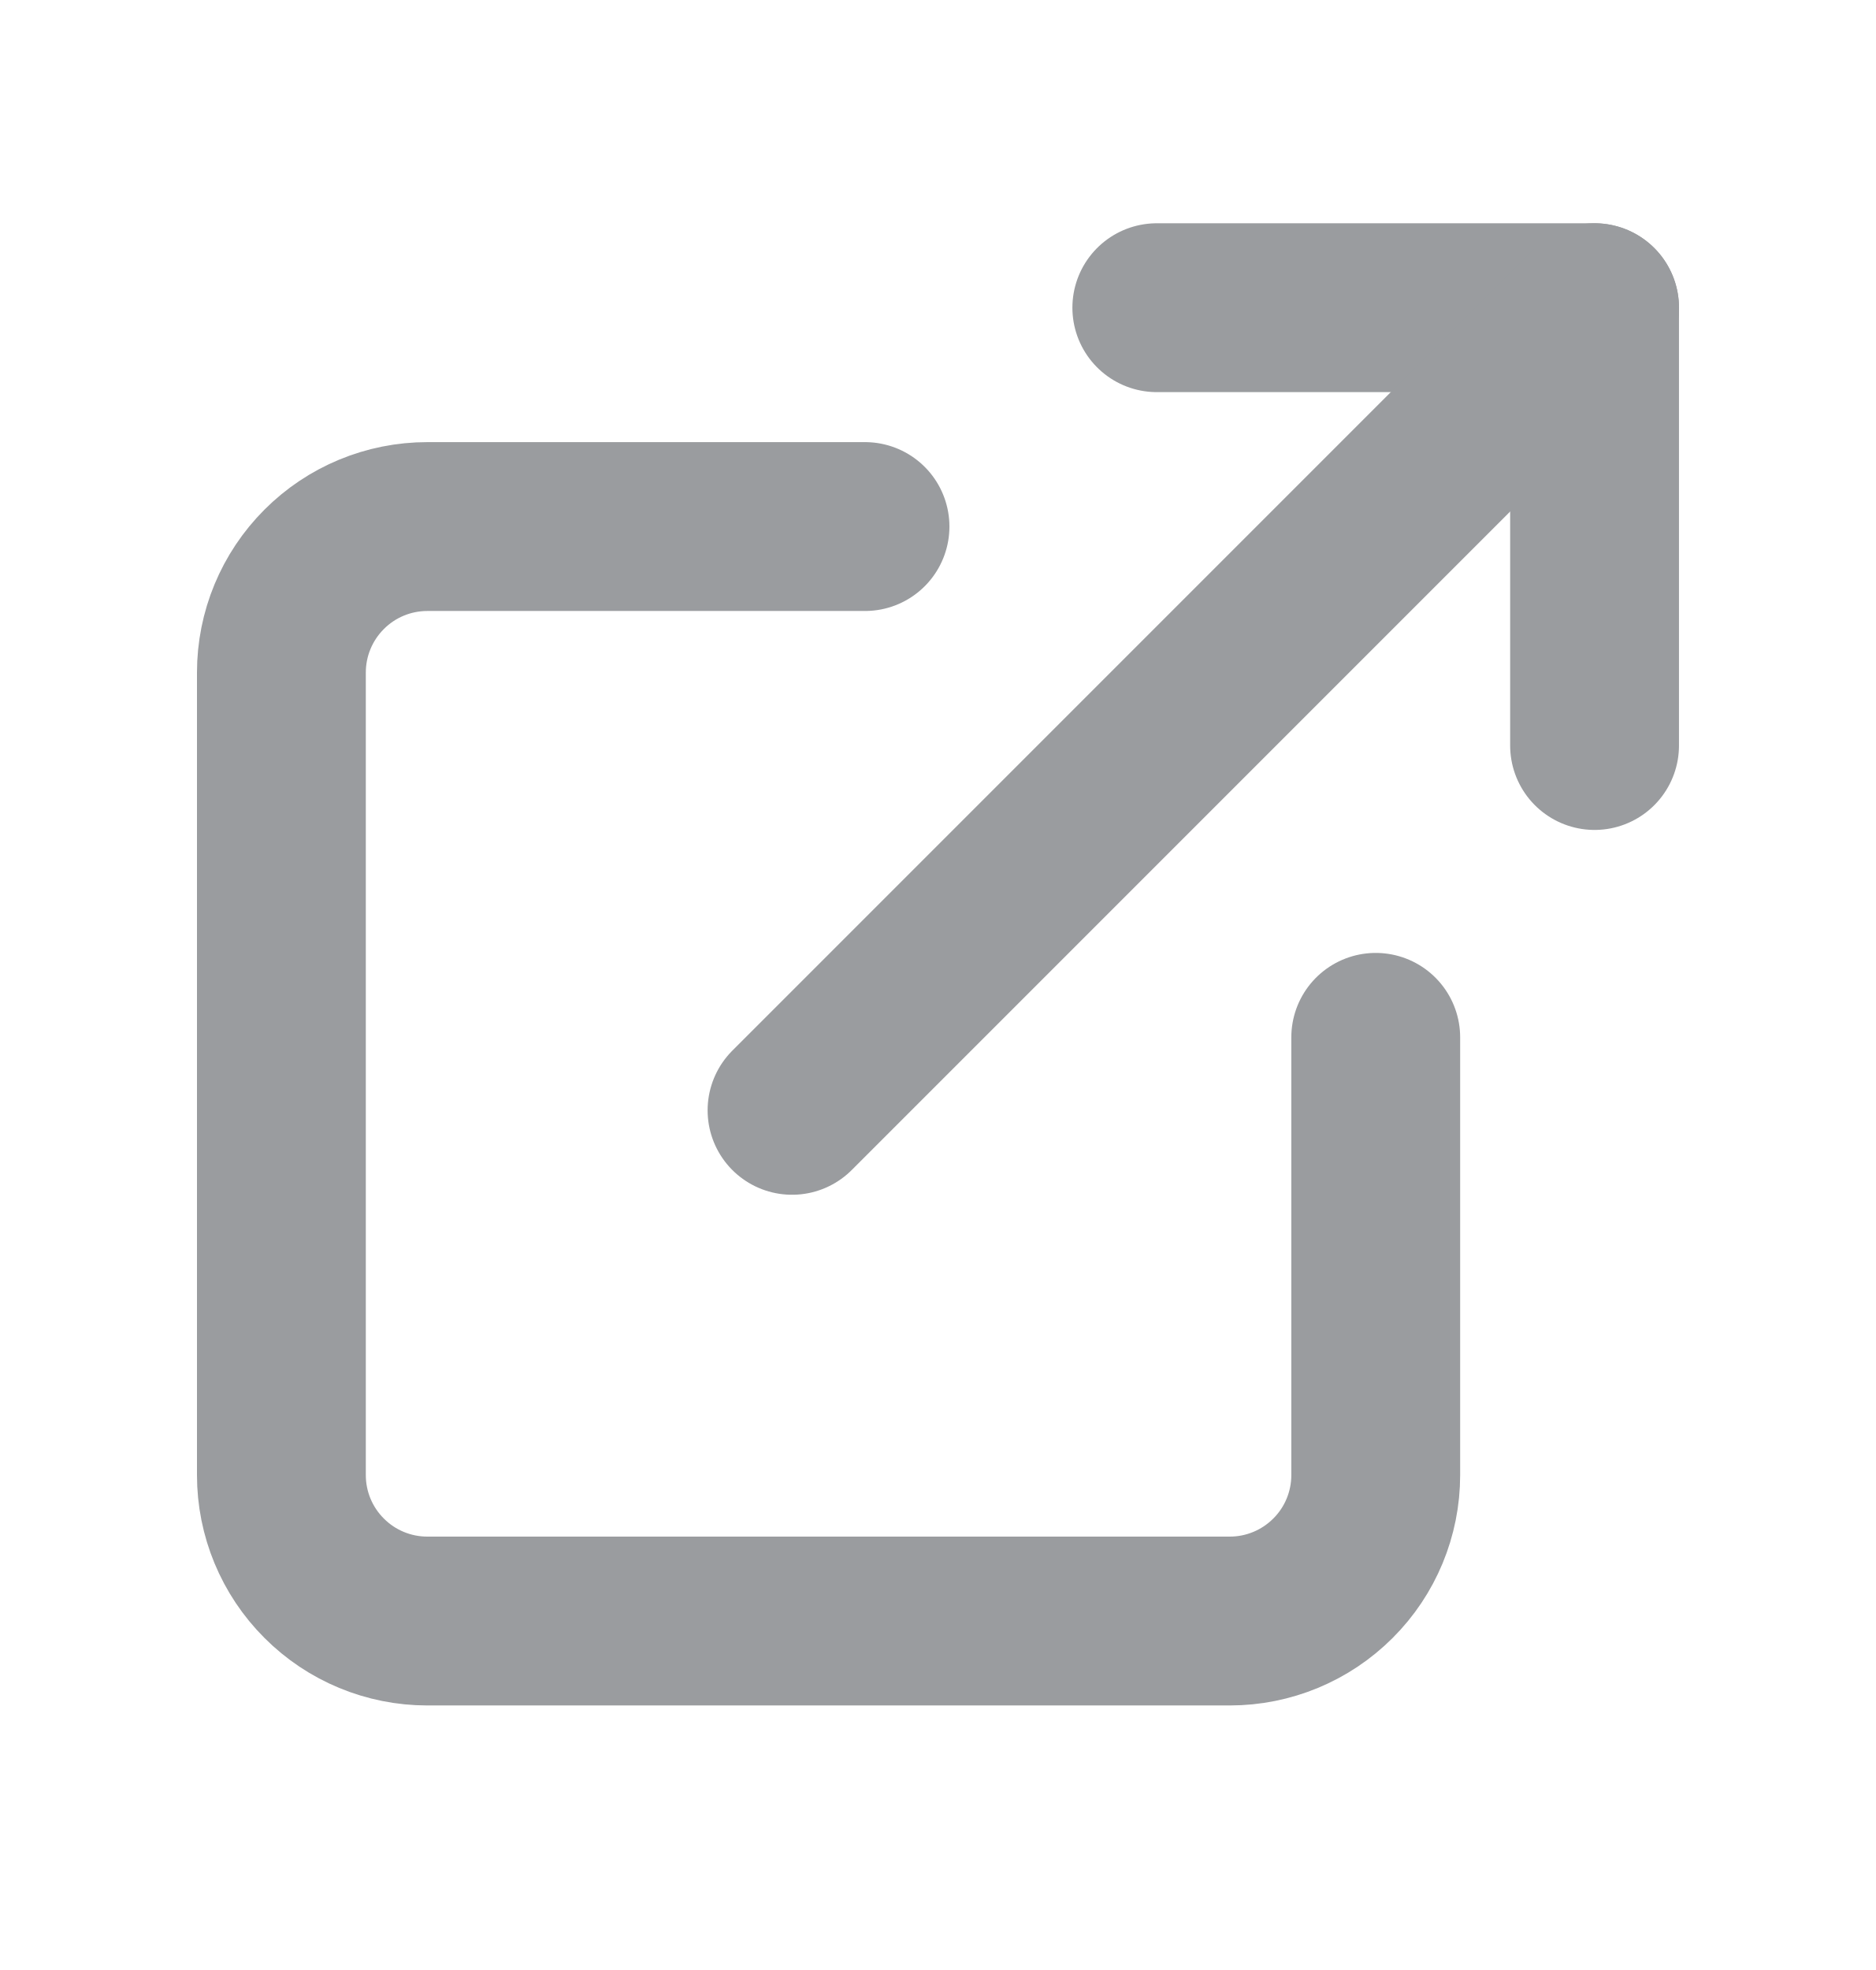
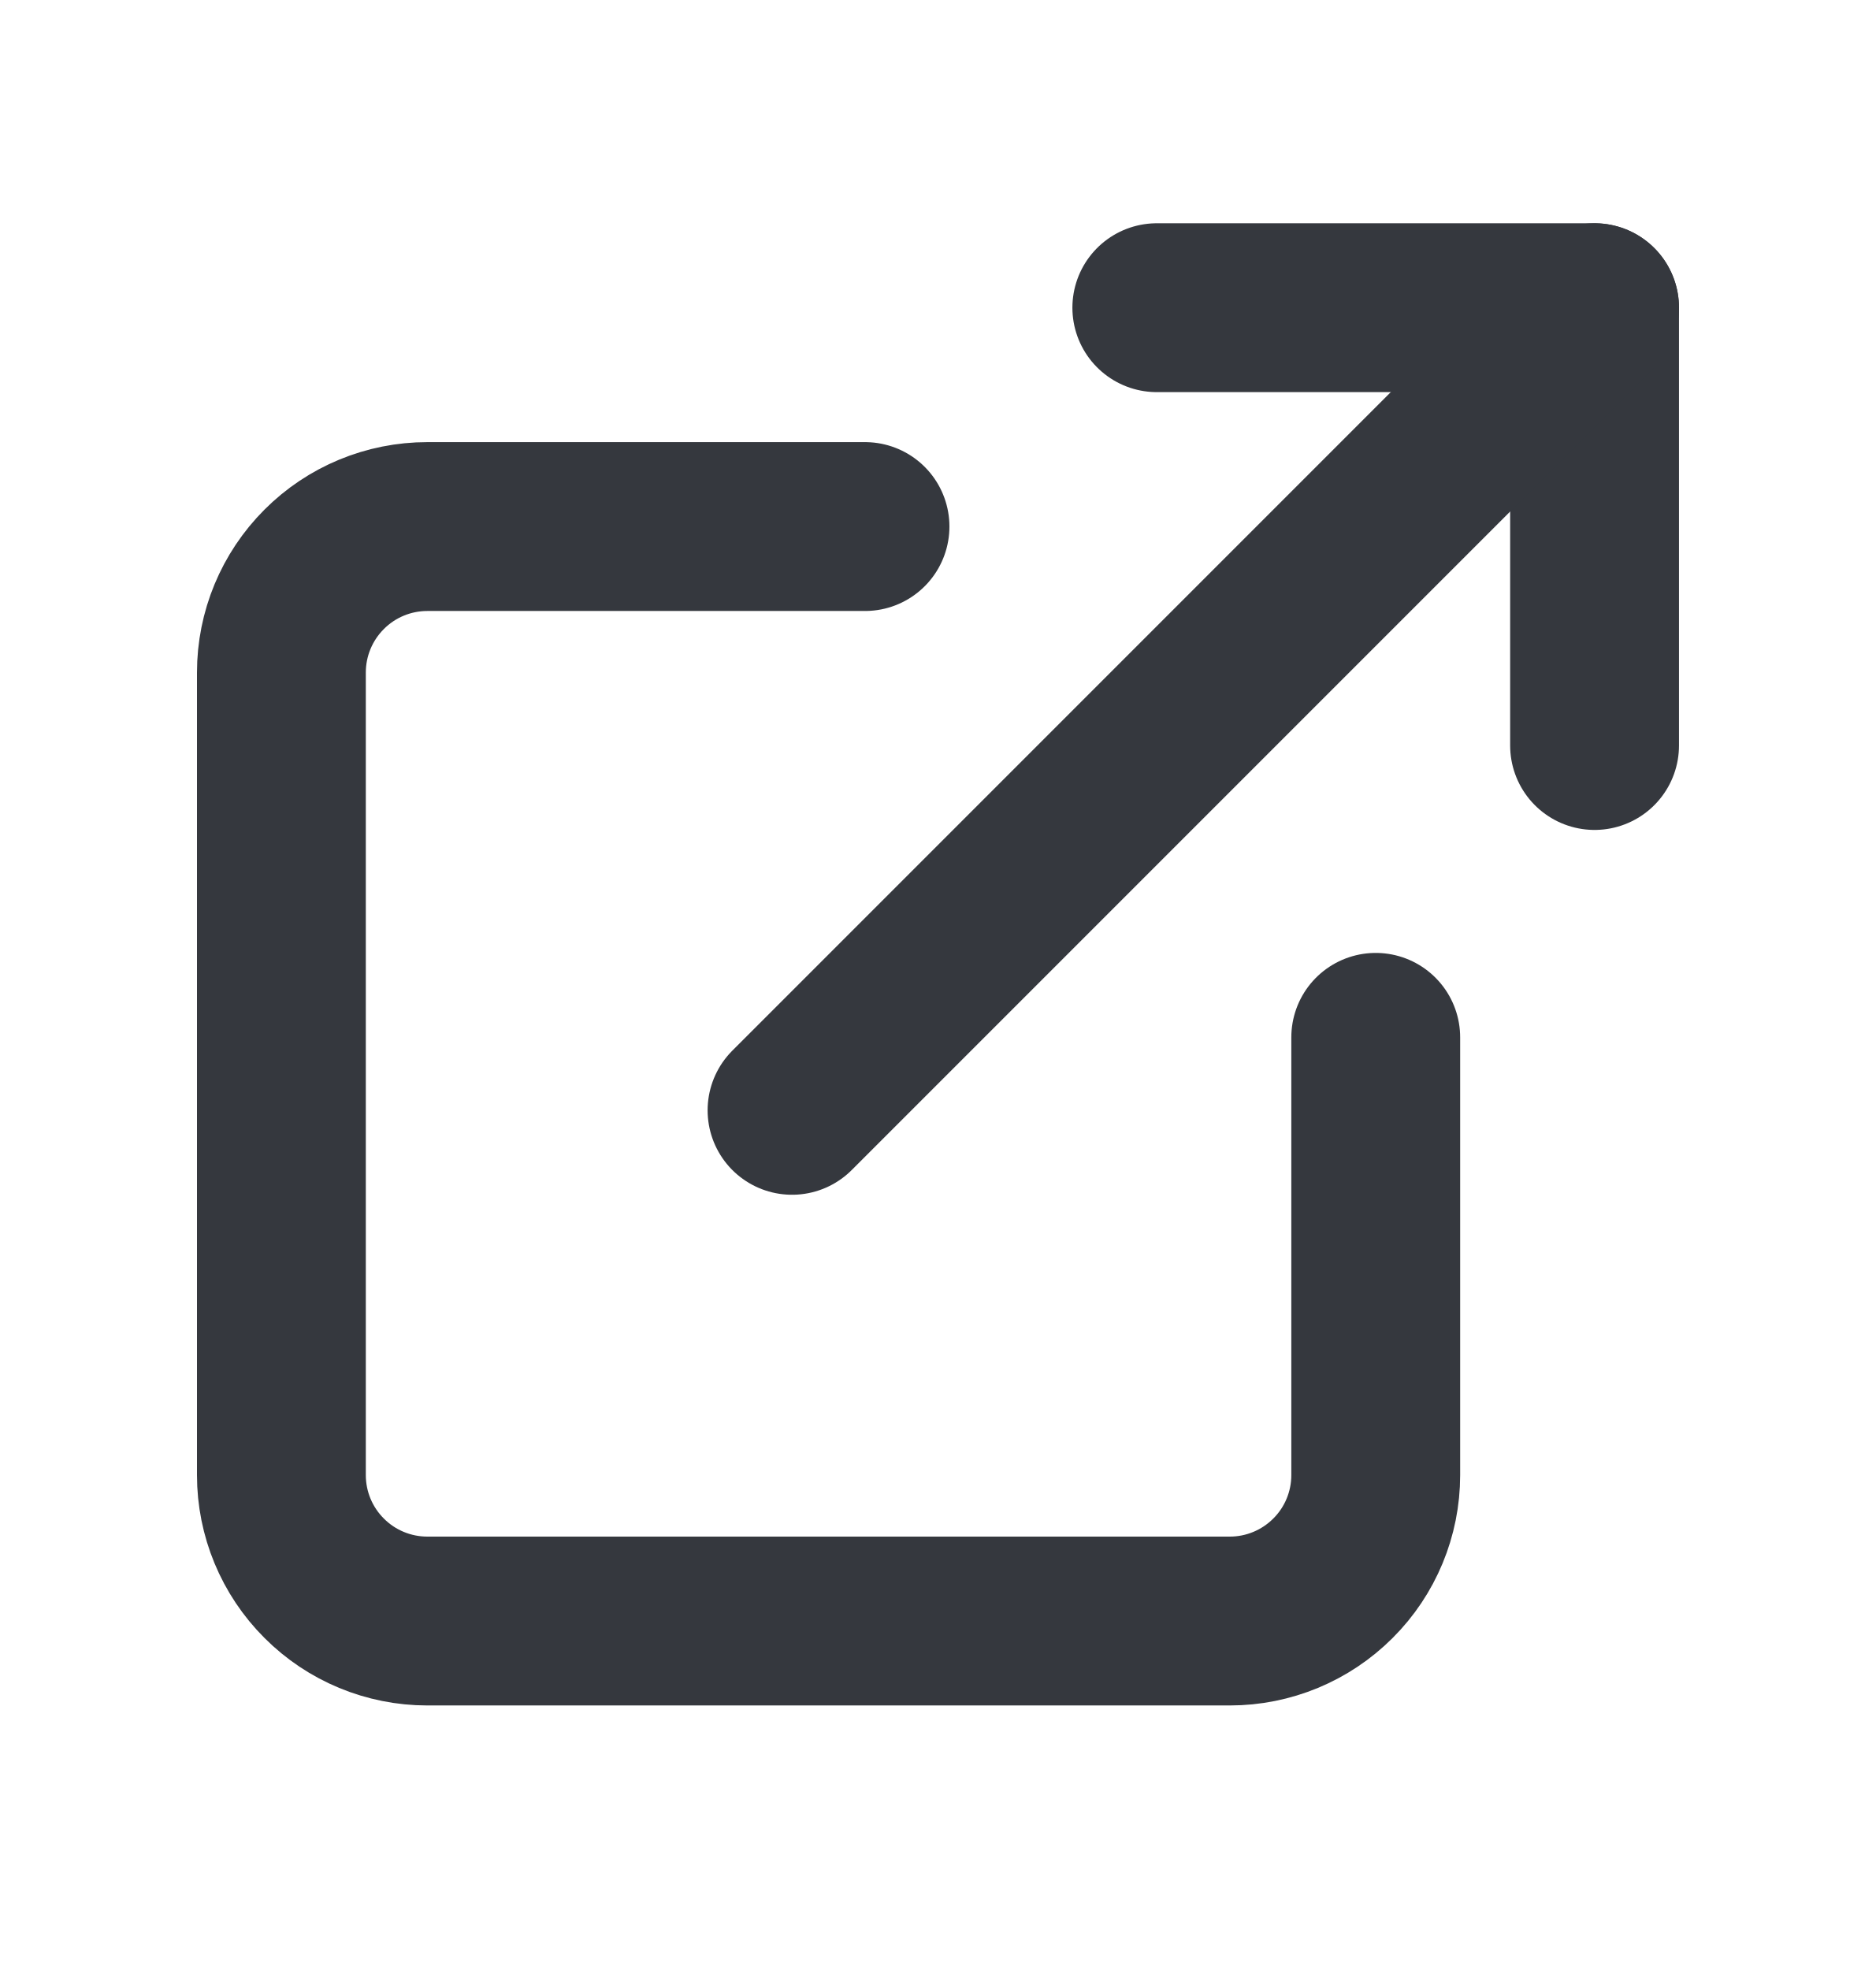
<svg xmlns="http://www.w3.org/2000/svg" width="20" height="21" viewBox="0 0 20 21" fill="none">
-   <path d="M14.667 11.058V15.725C14.667 16.137 14.503 16.533 14.211 16.824C13.919 17.116 13.524 17.28 13.111 17.28H4.556C4.143 17.28 3.747 17.116 3.456 16.824C3.164 16.533 3 16.137 3 15.725V7.169C3 6.756 3.164 6.361 3.456 6.069C3.747 5.777 4.143 5.613 4.556 5.613H9.222" stroke="#9A9C9F" stroke-width="1.8" stroke-linecap="round" stroke-linejoin="round" />
-   <path d="M12.333 3.28H17V7.947" stroke="#9A9C9F" stroke-width="1.8" stroke-linecap="round" stroke-linejoin="round" />
-   <path d="M8.444 11.836L17 3.28" stroke="#9A9C9F" stroke-width="1.8" stroke-linecap="round" stroke-linejoin="round" />
+   <path d="M14.667 11.058V15.725C14.667 16.137 14.503 16.533 14.211 16.824C13.919 17.116 13.524 17.28 13.111 17.28H4.556C4.143 17.28 3.747 17.116 3.456 16.824C3.164 16.533 3 16.137 3 15.725V7.169C3 6.756 3.164 6.361 3.456 6.069C3.747 5.777 4.143 5.613 4.556 5.613H9.222" stroke="#35383E" stroke-width="1.8" stroke-linecap="round" stroke-linejoin="round" />
+   <path d="M12.333 3.28H17V7.947" stroke="#35383E" stroke-width="1.8" stroke-linecap="round" stroke-linejoin="round" />
+   <path d="M8.444 11.836L17 3.28" stroke="#35383E" stroke-width="1.8" stroke-linecap="round" stroke-linejoin="round" />
</svg>
